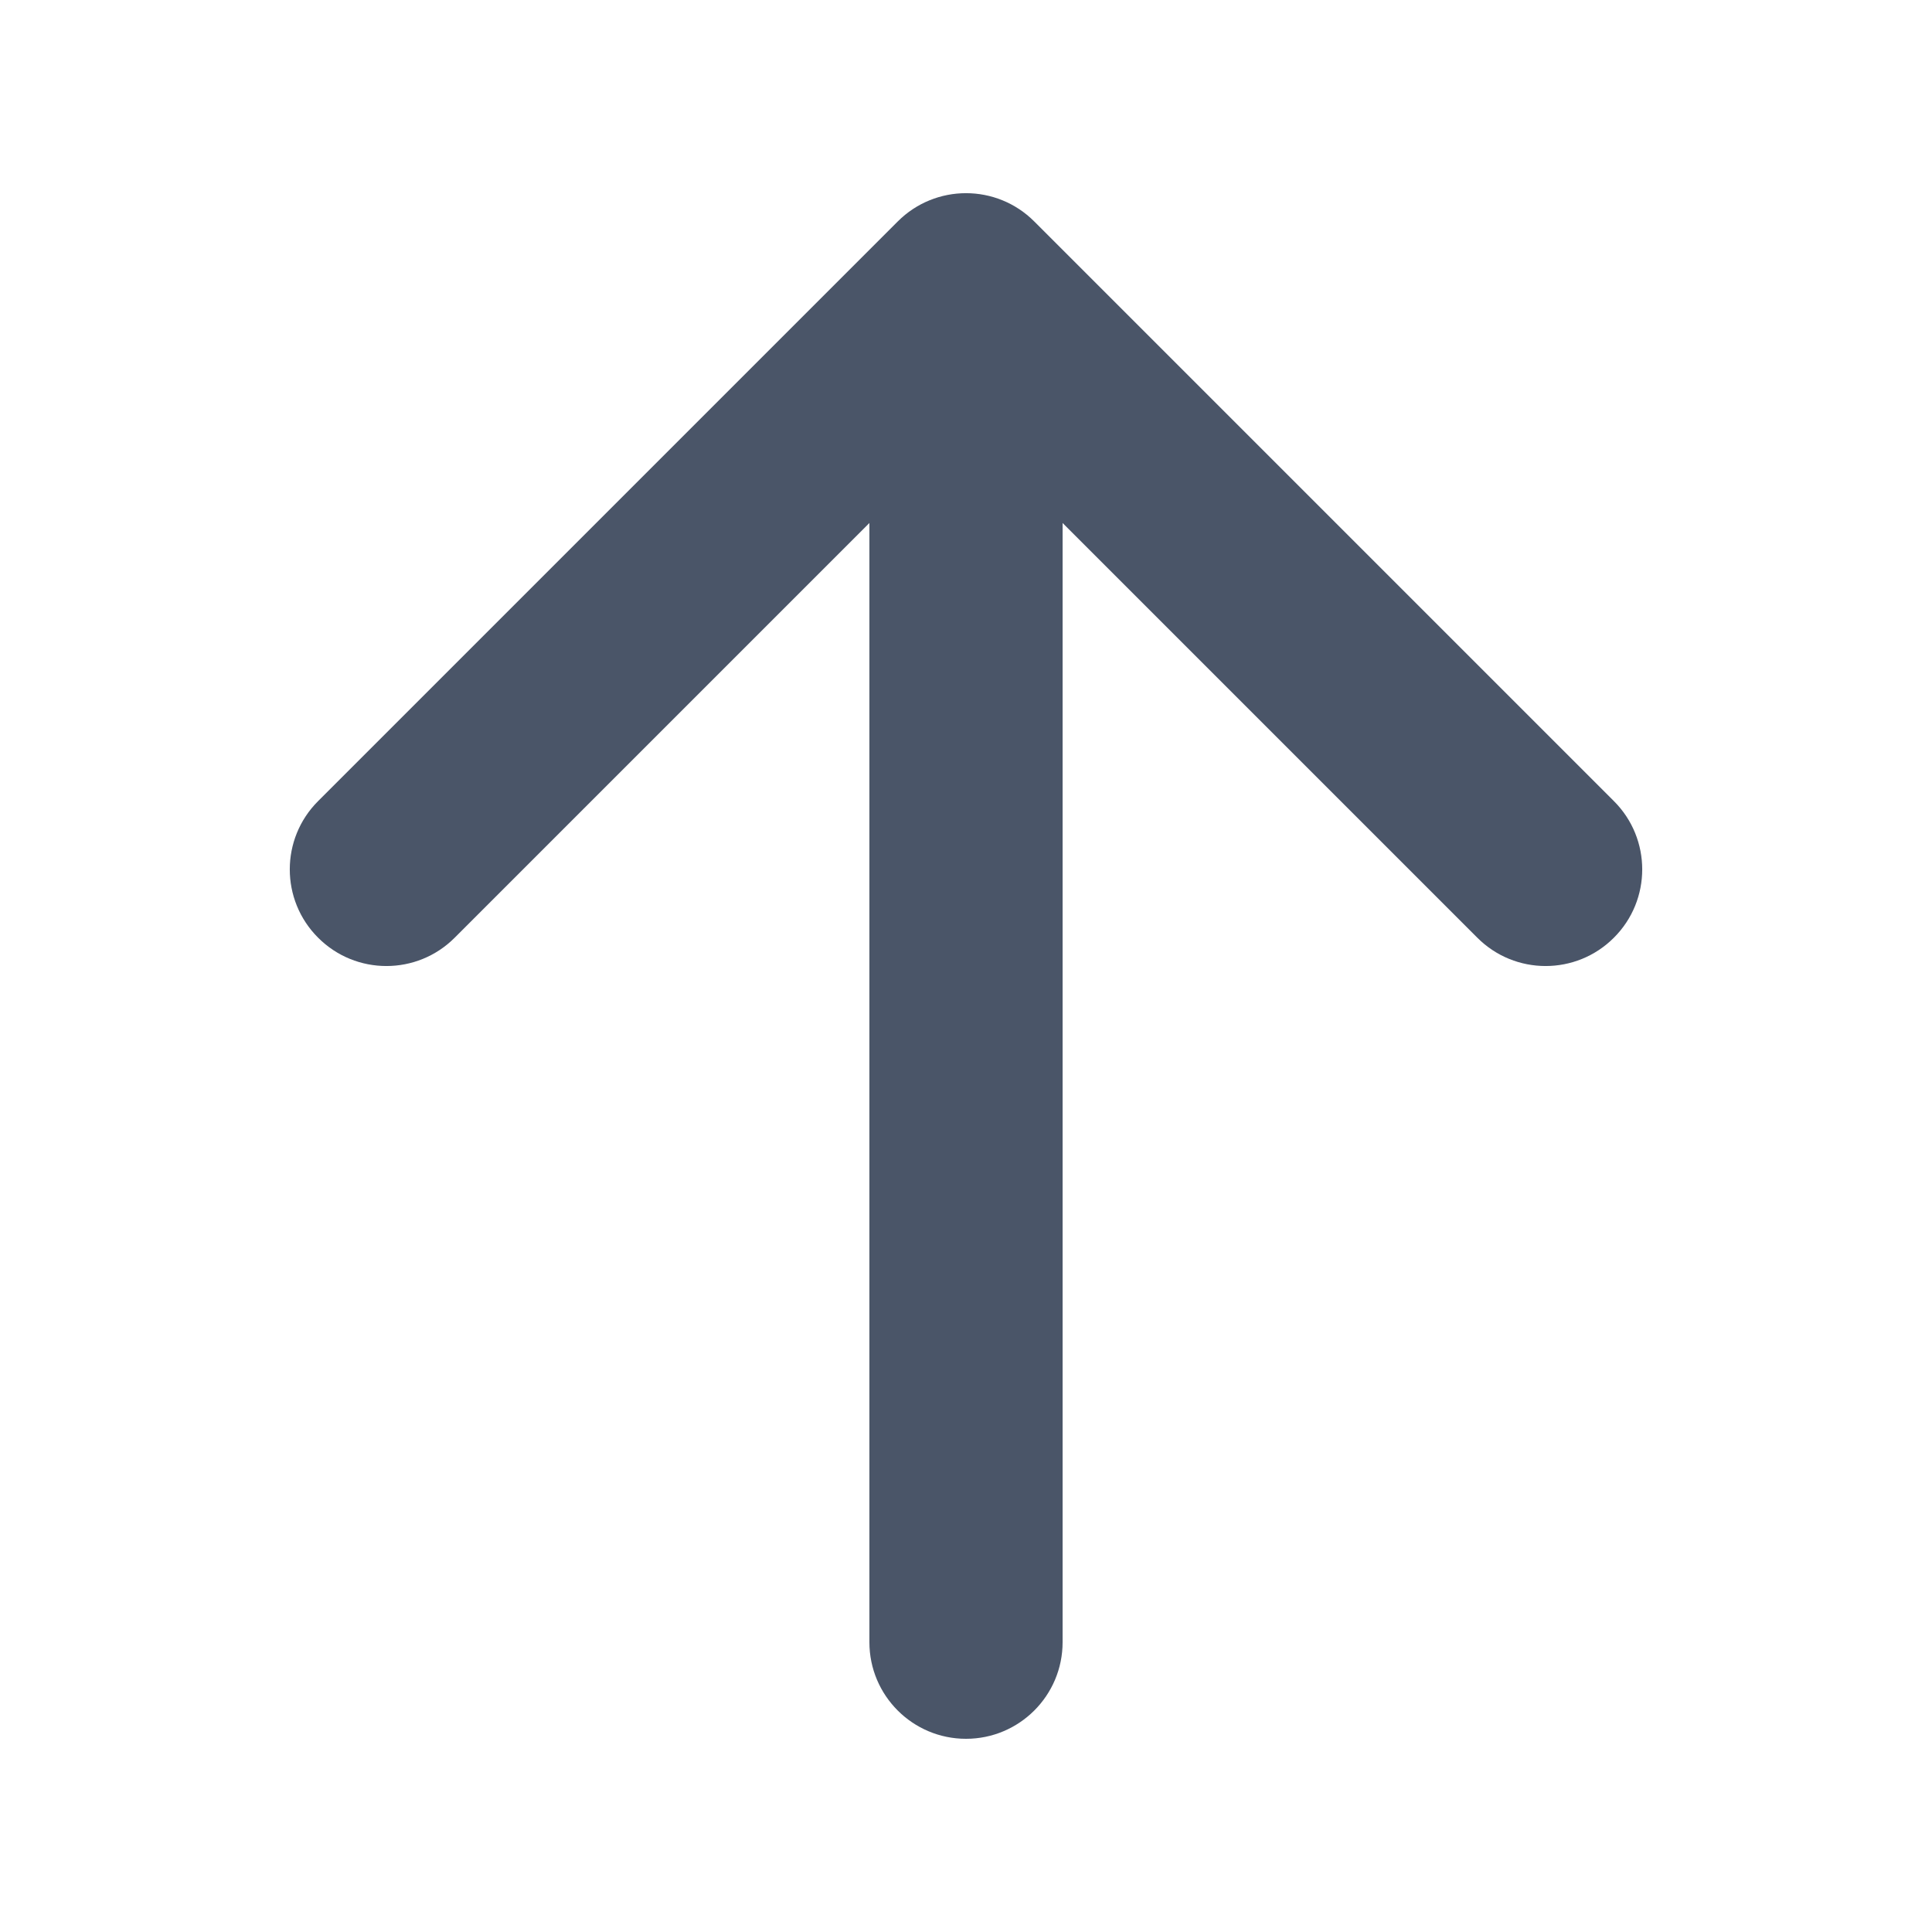
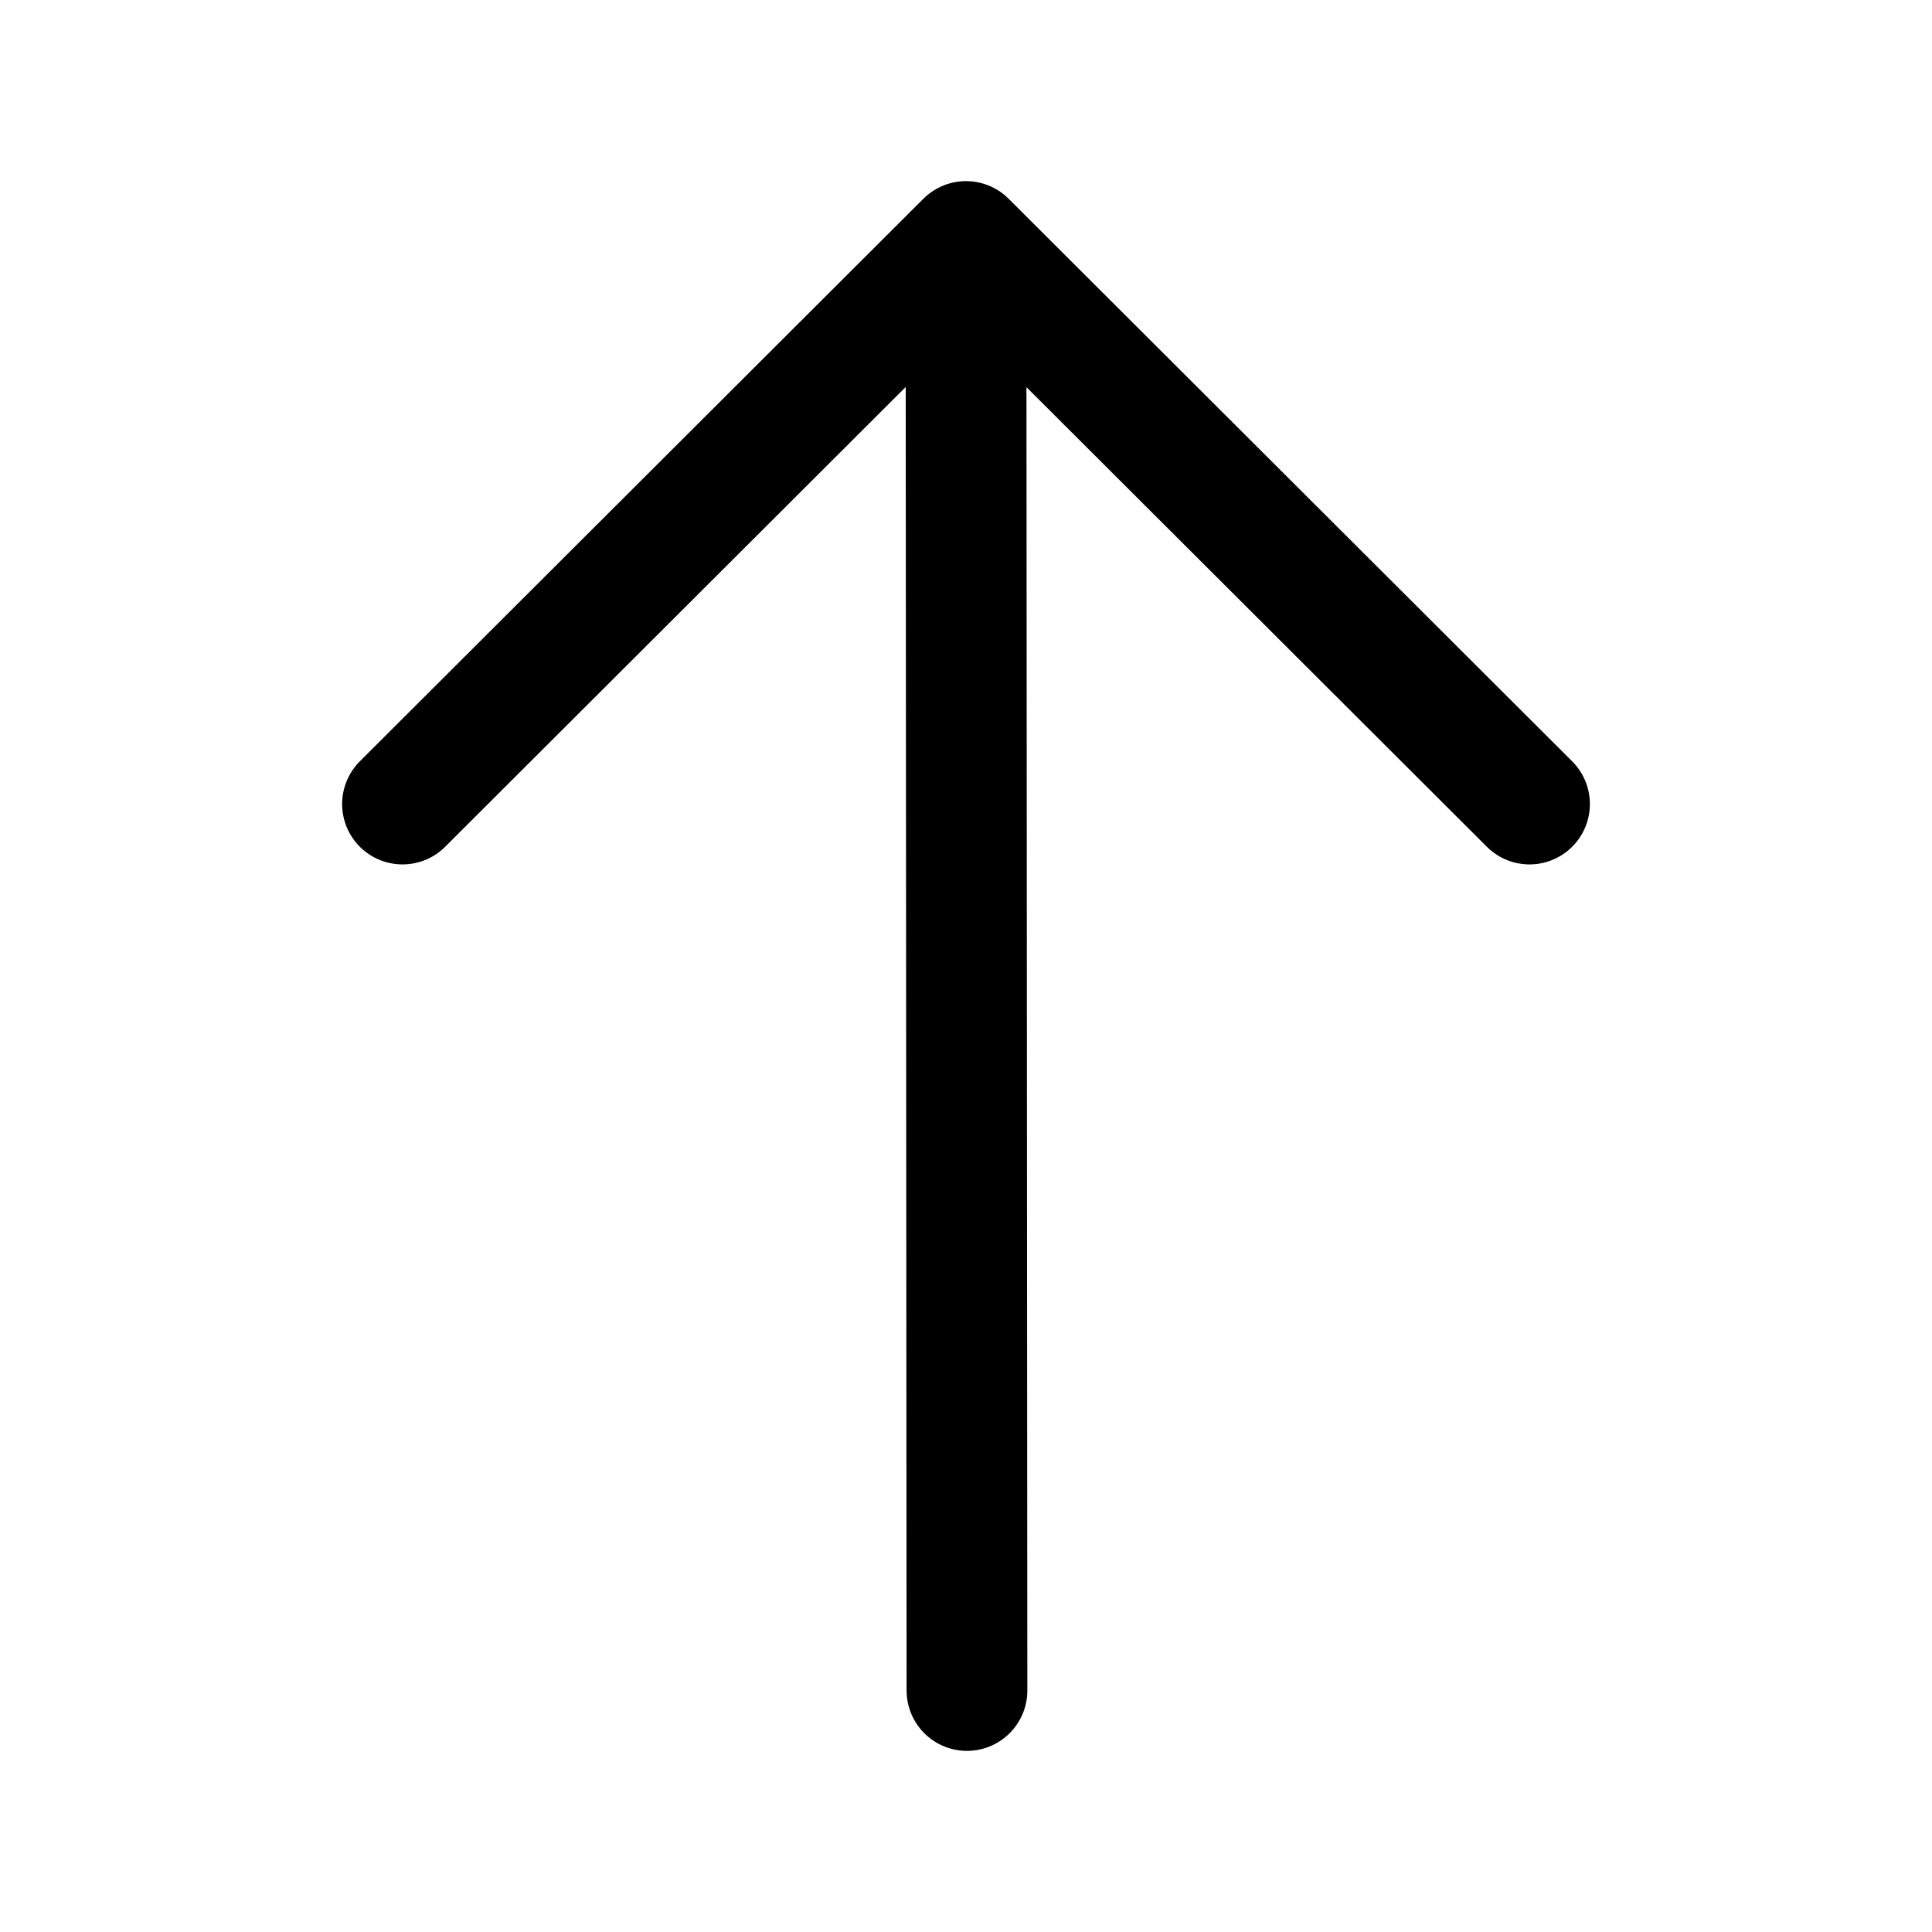
- <svg xmlns="http://www.w3.org/2000/svg" width="20" height="20" viewBox="0 0 20 20" fill="none">
-   <path fill-rule="evenodd" clip-rule="evenodd" d="M3.293 9.707C2.902 9.317 2.902 8.683 3.293 8.293L9.293 2.293C9.683 1.902 10.317 1.902 10.707 2.293L16.707 8.293C17.098 8.683 17.098 9.317 16.707 9.707C16.317 10.098 15.683 10.098 15.293 9.707L11 5.414L11 17C11 17.552 10.552 18 10 18C9.448 18 9 17.552 9 17L9 5.414L4.707 9.707C4.317 10.098 3.683 10.098 3.293 9.707Z" fill="#4A5568" />
+ <svg xmlns="http://www.w3.org/2000/svg" width="24" height="24" viewBox="0 0 24 24" fill="none">
+   <path d="M12.012 21L12 3.211" stroke="black" stroke-width="1.5" stroke-linecap="round" stroke-linejoin="round" />
+   <path d="M19 9.988L12 3L5 9.988" stroke="black" stroke-width="1.5" stroke-linecap="round" stroke-linejoin="round" />
</svg>
